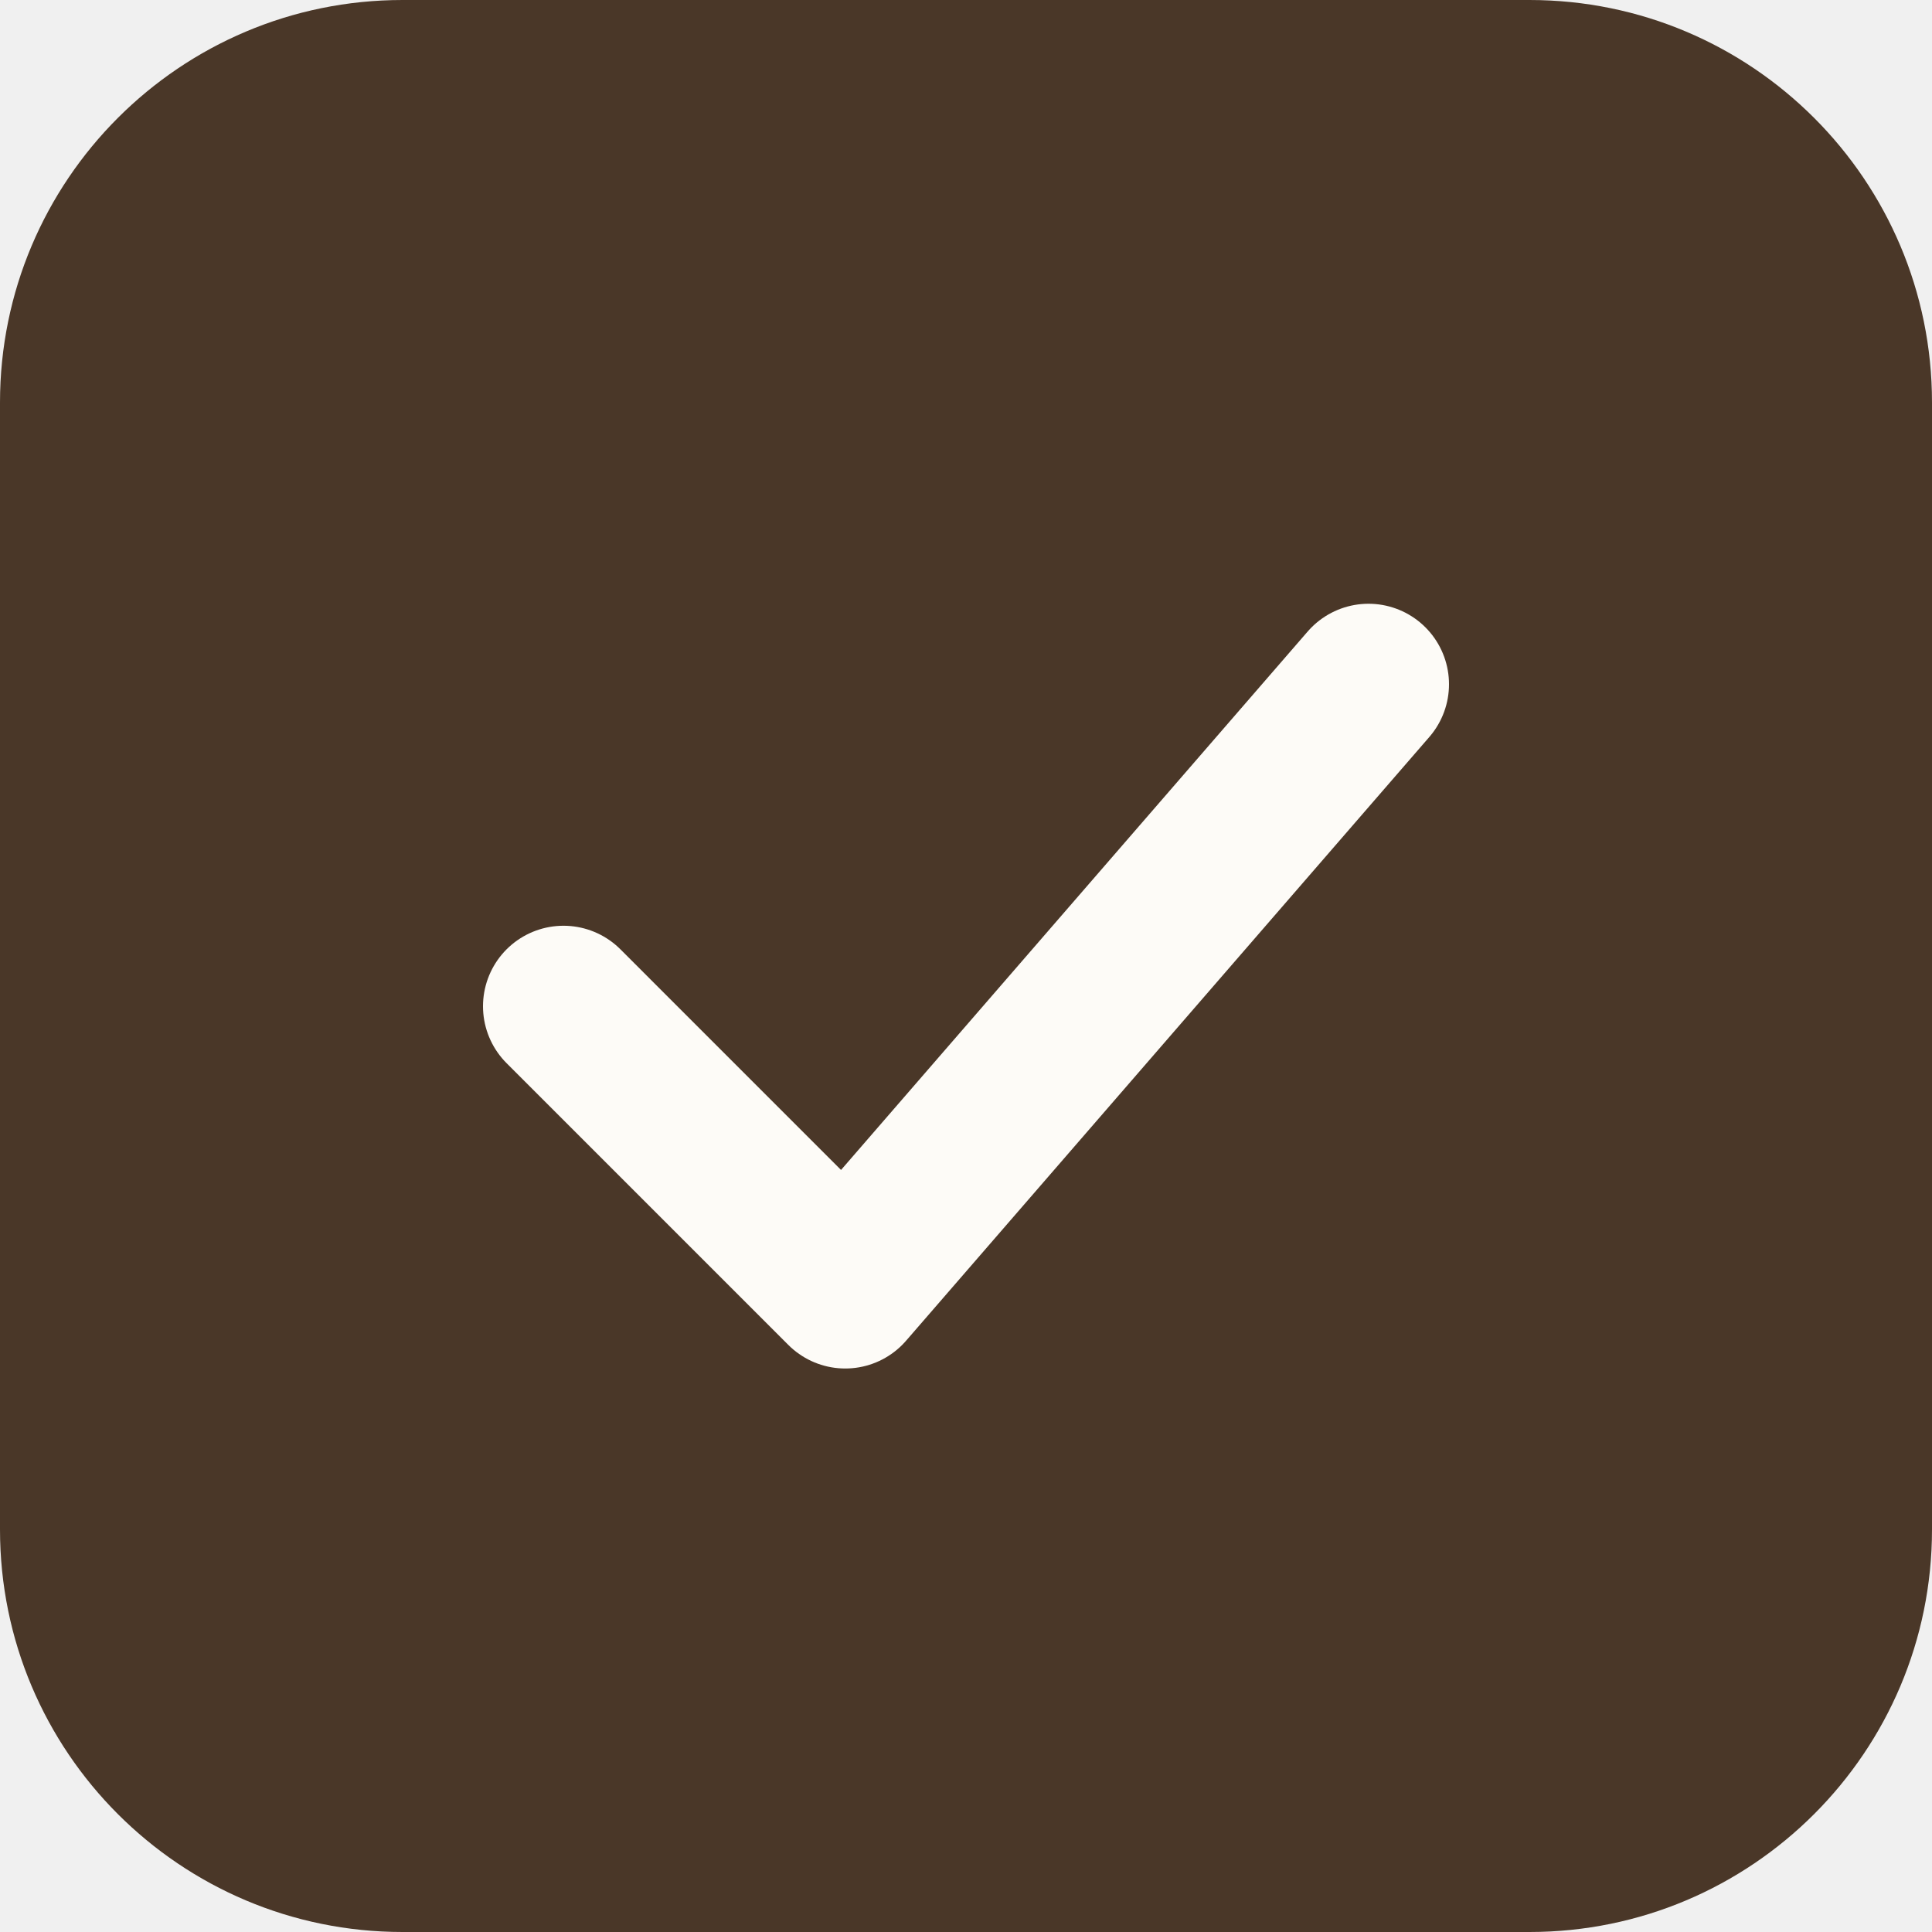
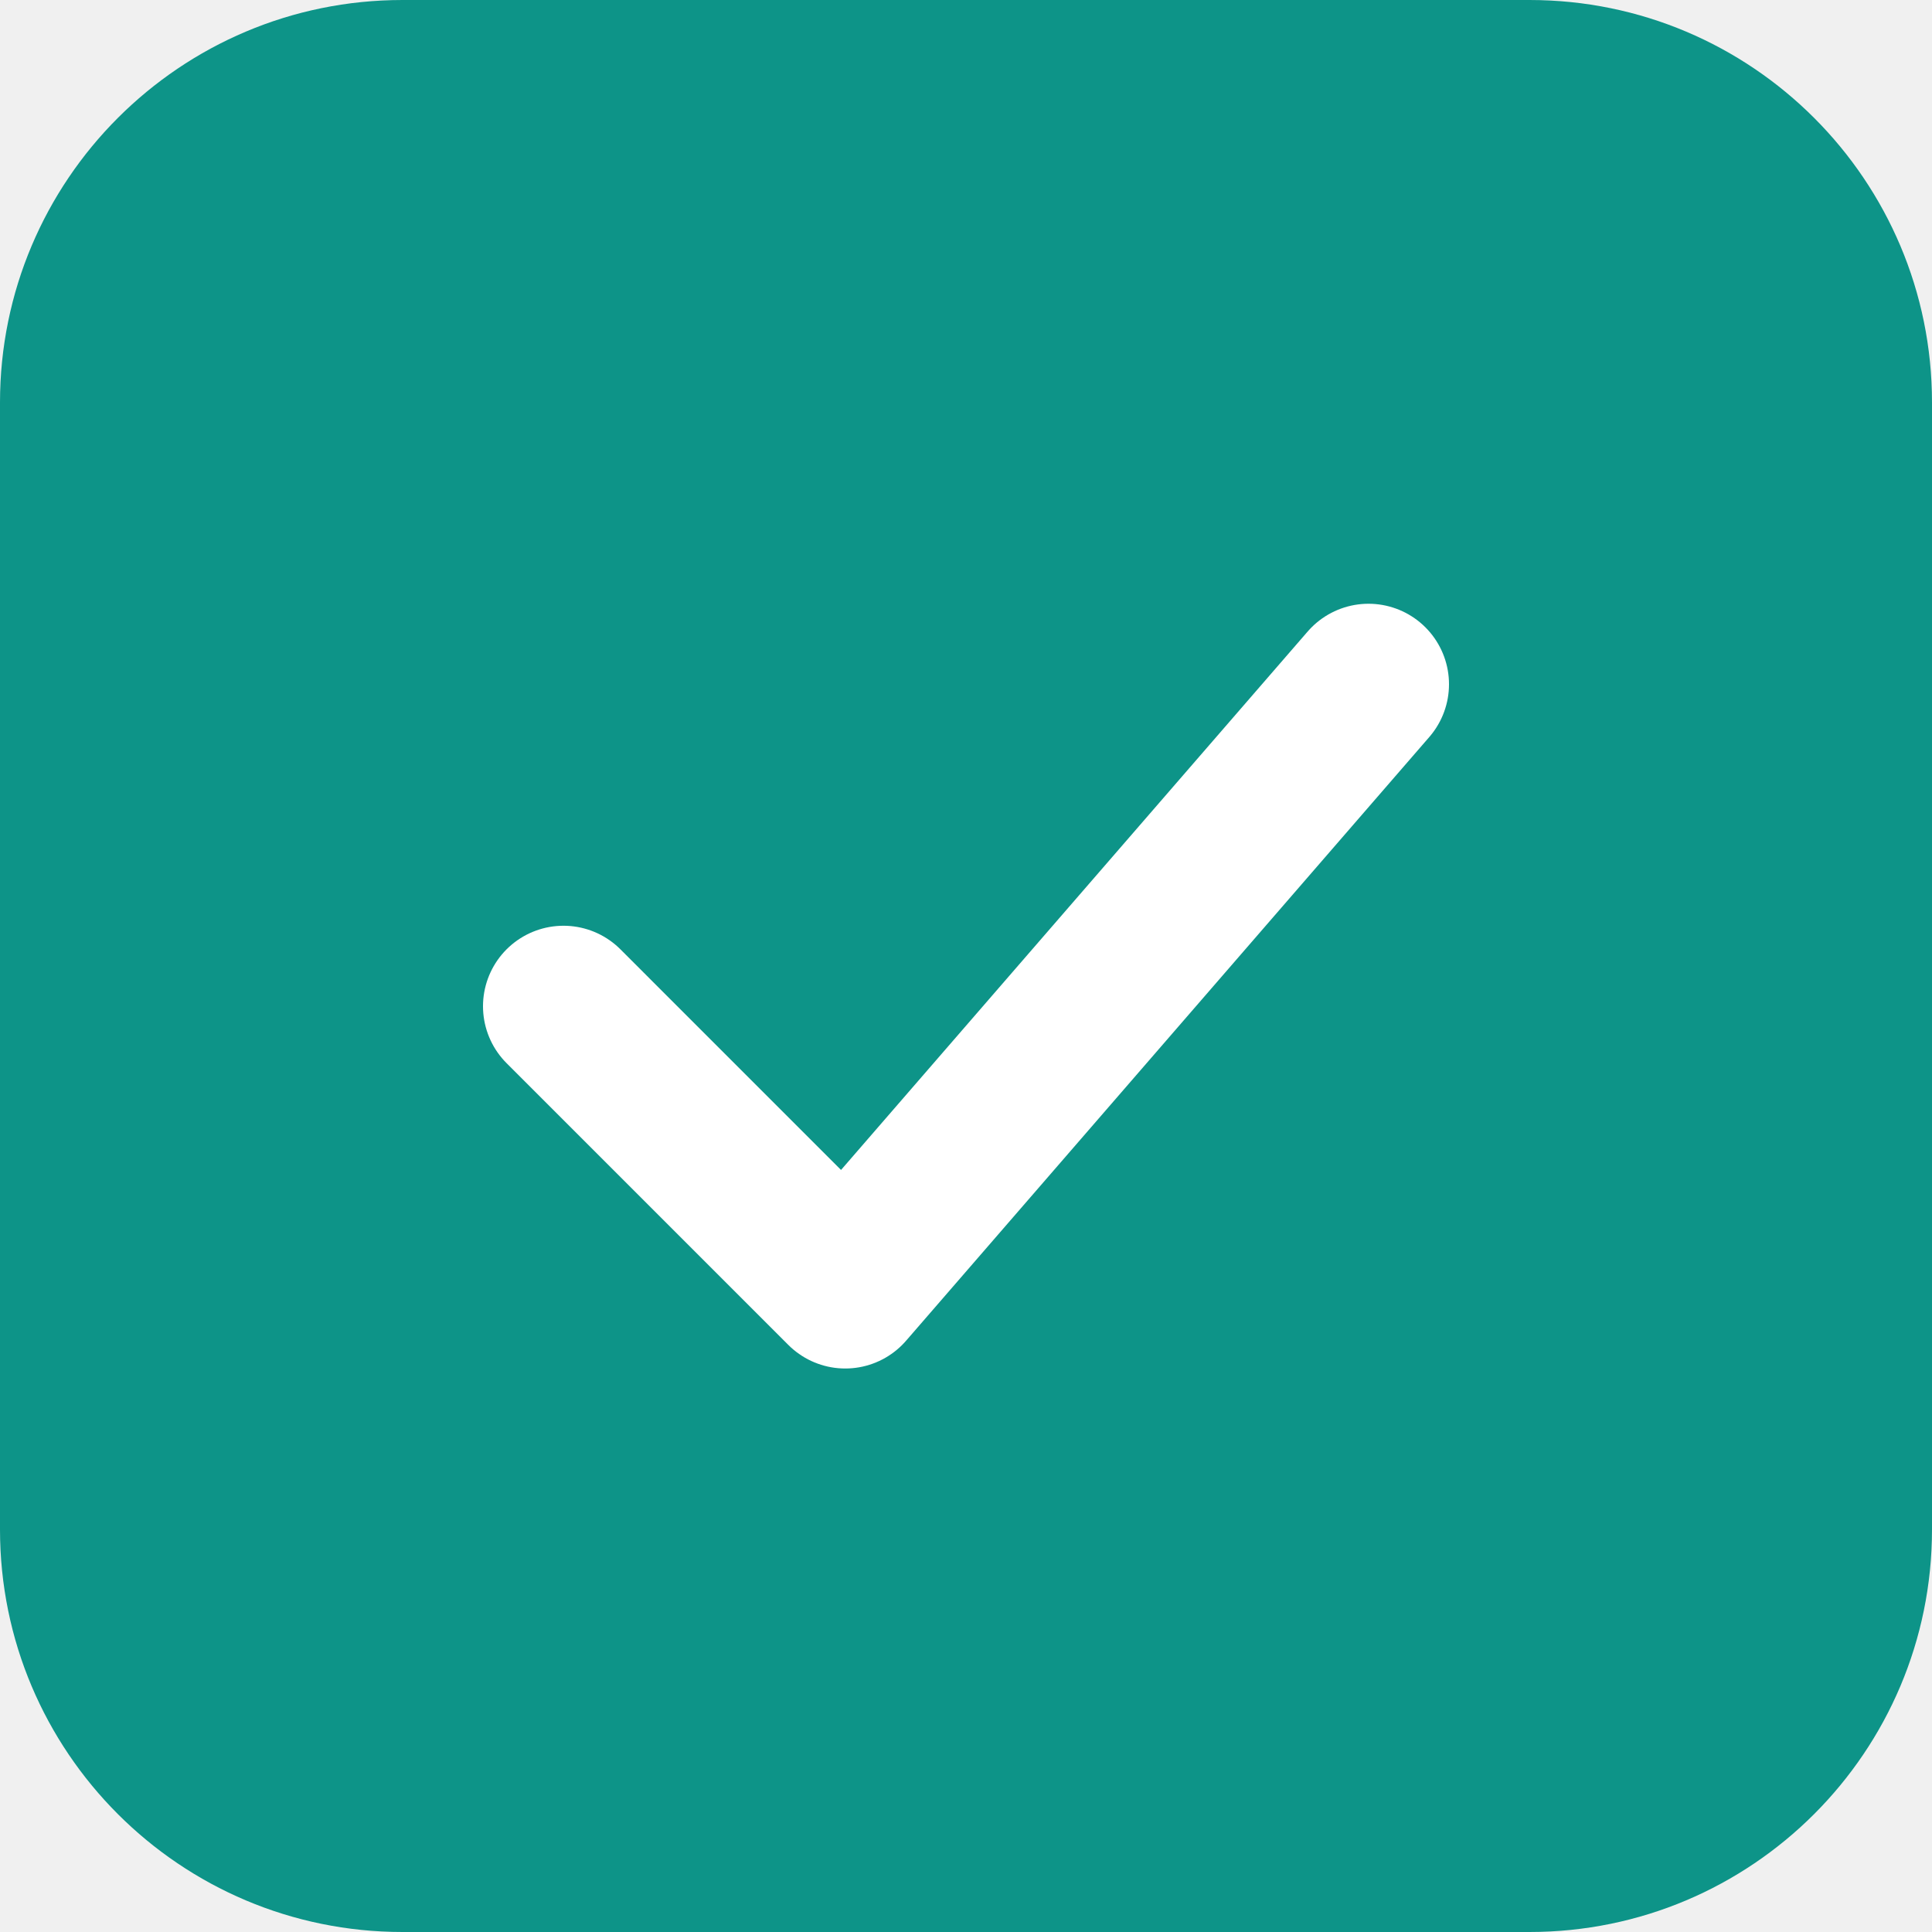
<svg xmlns="http://www.w3.org/2000/svg" viewBox="0 0 96 96" fill="none">
-   <rect width="96" height="96" rx="20" fill="#4A3728" />
-   <path d="M28 50l14 14 26-30" stroke="#FDFBF7" stroke-width="8" stroke-linecap="round" stroke-linejoin="round" />
+   <rect width="96" height="96" rx="20" fill="#0D9488" />
+   <path d="M28 50l14 14 26-30" stroke="#FFFFFF" stroke-width="8" stroke-linecap="round" stroke-linejoin="round" />
</svg>
